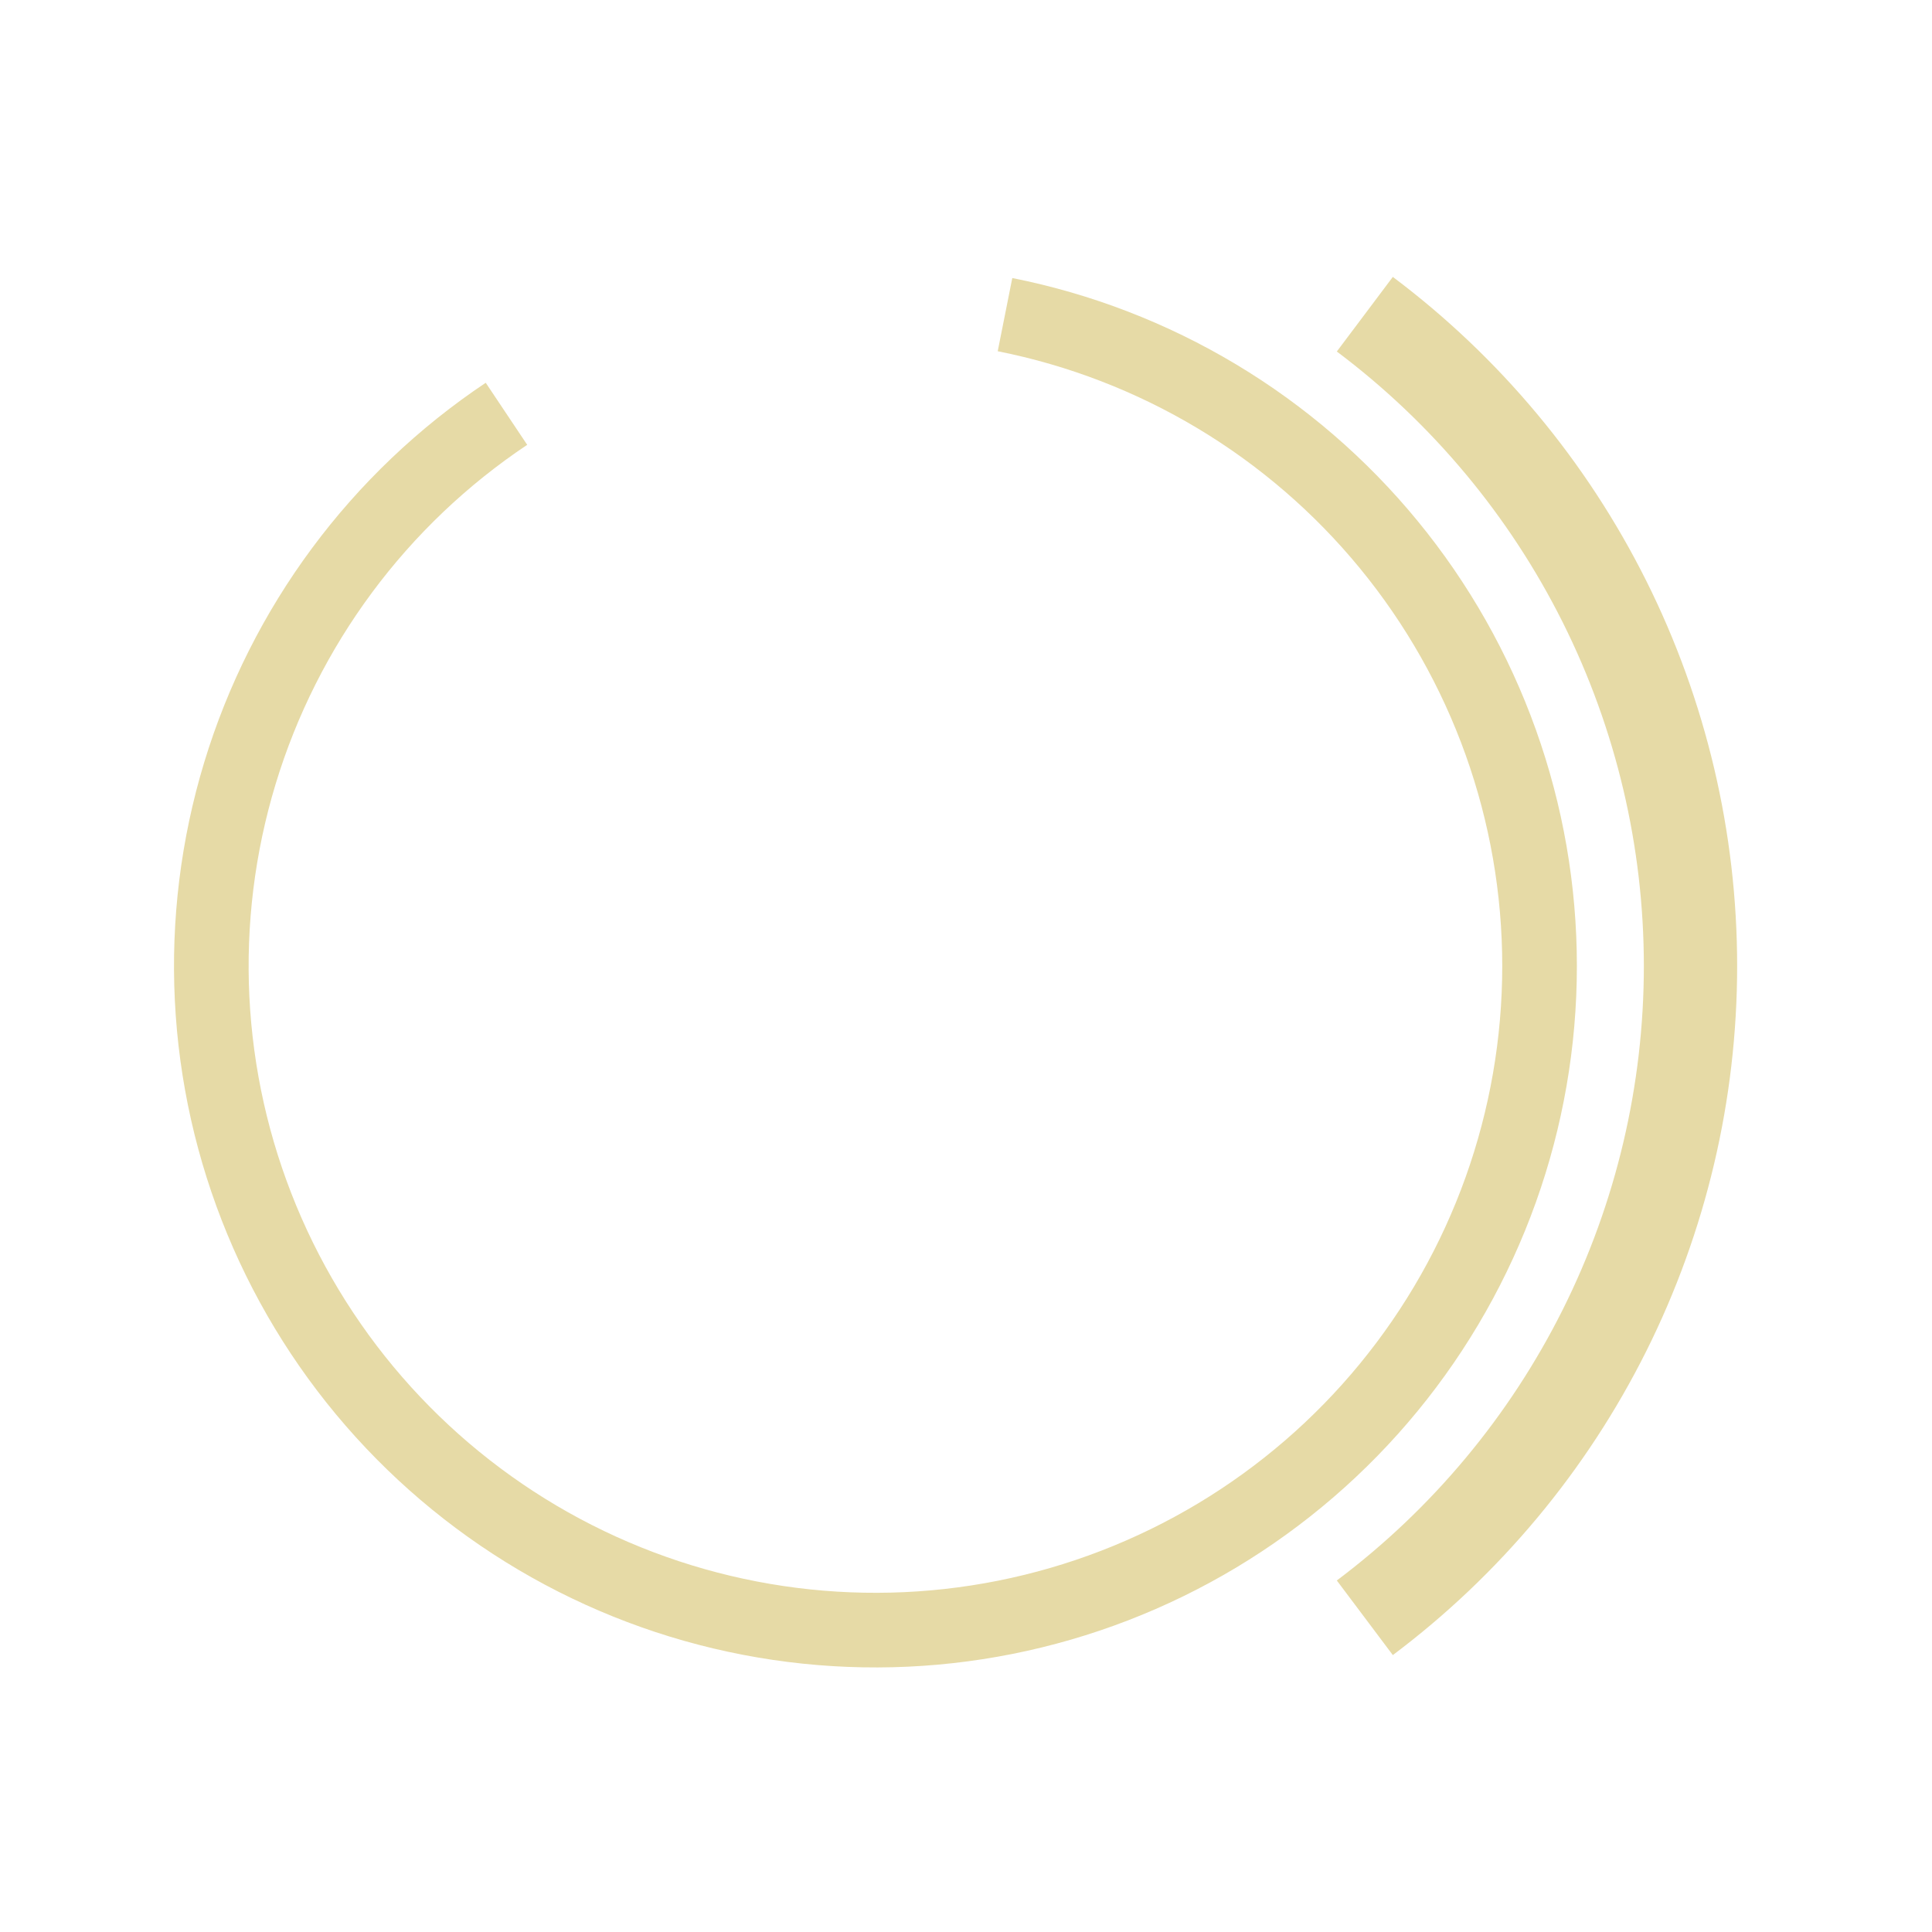
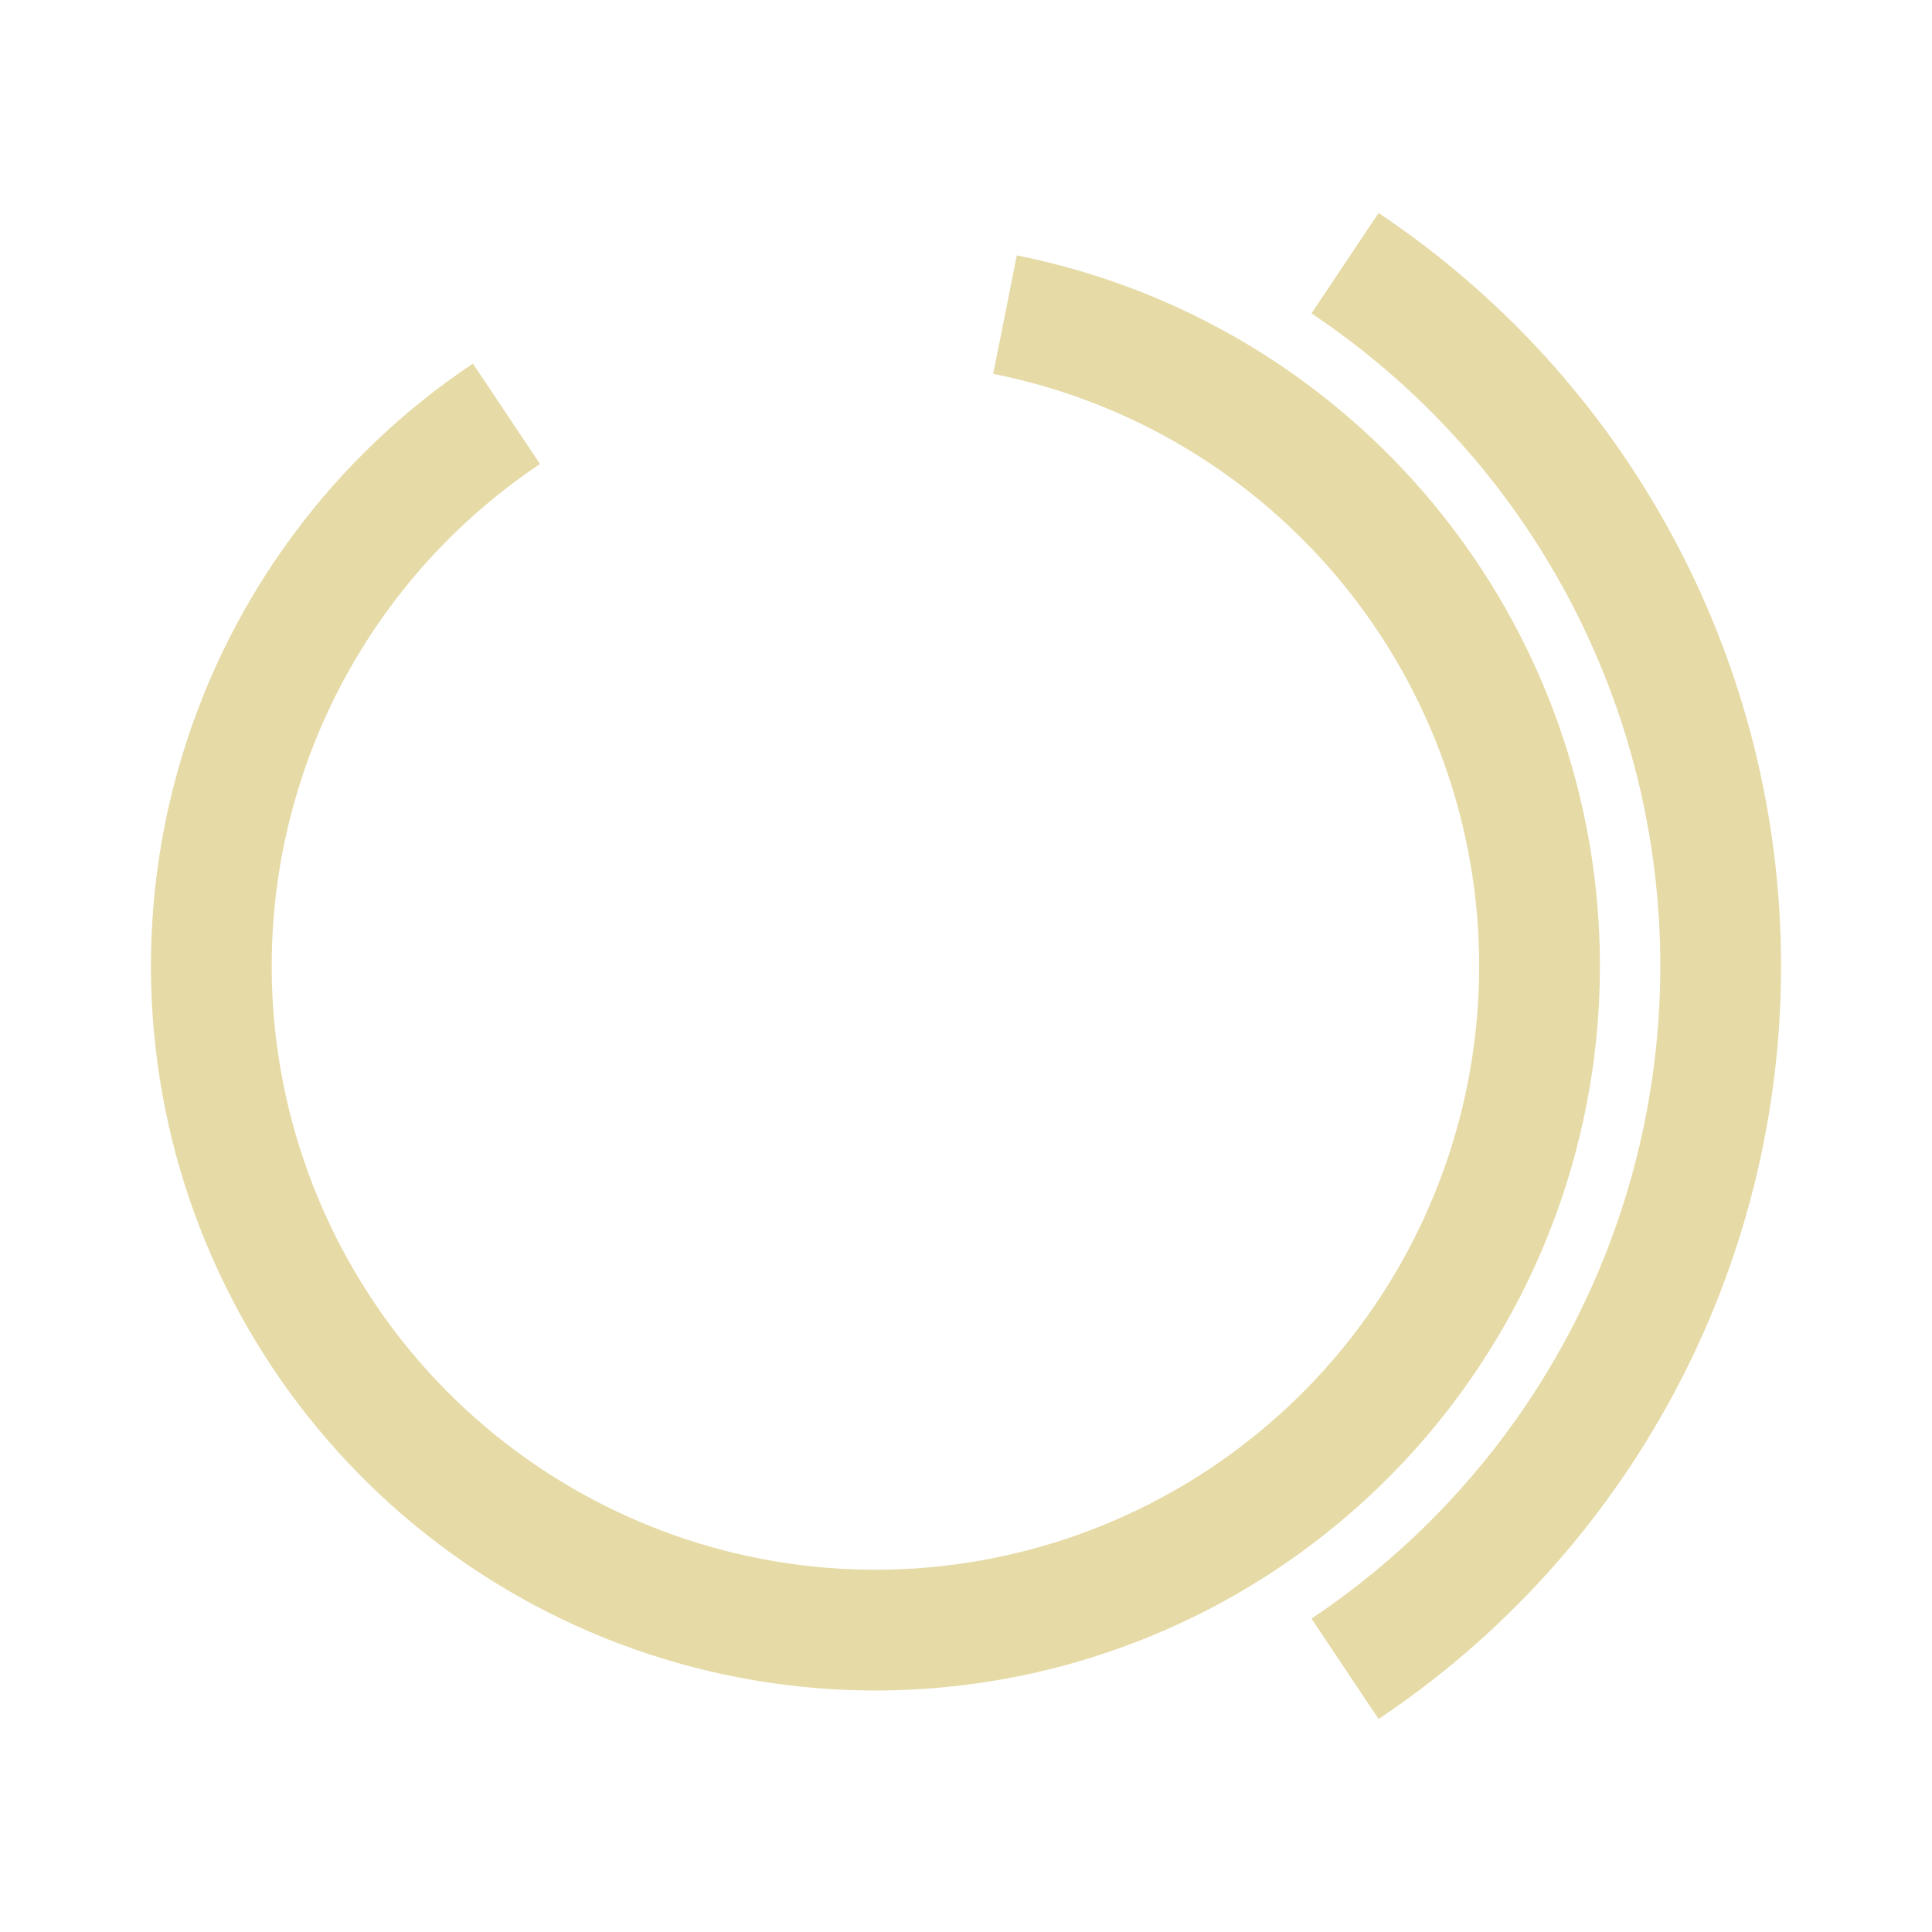
<svg xmlns="http://www.w3.org/2000/svg" width="184.32pt" height="184.32pt" viewBox="0 0 184.32 184.32" version="1.1">
  <defs>
    <style type="text/css">*{stroke-linejoin: round; stroke-linecap: butt}</style>
  </defs>
  <g id="figure_1">
    <g id="patch_1">
      <path d="M 0 184.32  L 184.32 184.32  L 184.32 0  L 0 0  L 0 184.32  z " style="fill: none" />
    </g>
    <g id="axes_1">
      <g id="patch_2">
-         <path d="M 48.319 39.478  C 42.27 43.52 36.962 48.573 32.629 54.416  C 28.295 60.26 25 66.806 22.888 73.768  C 20.776 80.729 19.879 88.003 20.236 95.269  C 20.593 102.535 22.199 109.686 24.983 116.407  C 27.767 123.128 31.688 129.32 36.573 134.71  C 41.459 140.1 47.236 144.609 53.652 148.039  C 60.068 151.468 67.027 153.767 74.223 154.834  C 81.419 155.902 88.746 155.722 95.881 154.303  C 103.016 152.883 109.854 150.246 116.094 146.506  C 122.333 142.766 127.883 137.979 132.498 132.355  C 137.113 126.732 140.725 120.355 143.176 113.505  C 145.627 106.656 146.88 99.435 146.88 92.16  C 146.88 84.885 145.627 77.664 143.176 70.815  C 140.725 63.965 137.113 57.588 132.498 51.965  C 127.883 46.341 122.333 41.554 116.094 37.814  C 109.854 34.074 103.016 31.437 95.881 30.017  " clip-path="url(#pcad254202d)" style="fill: none; stroke: #e6daa6; stroke-width: 7.12; stroke-linejoin: miter" />
+         <path d="M 48.319 39.478  C 42.27 43.52 36.962 48.573 32.629 54.416  C 28.295 60.26 25 66.806 22.888 73.768  C 20.776 80.729 19.879 88.003 20.236 95.269  C 20.593 102.535 22.199 109.686 24.983 116.407  C 27.767 123.128 31.688 129.32 36.573 134.71  C 41.459 140.1 47.236 144.609 53.652 148.039  C 60.068 151.468 67.027 153.767 74.223 154.834  C 81.419 155.902 88.746 155.722 95.881 154.303  C 103.016 152.883 109.854 150.246 116.094 146.506  C 122.333 142.766 127.883 137.979 132.498 132.355  C 137.113 126.732 140.725 120.355 143.176 113.505  C 145.627 106.656 146.88 99.435 146.88 92.16  C 146.88 84.885 145.627 77.664 143.176 70.815  C 140.725 63.965 137.113 57.588 132.498 51.965  C 127.883 46.341 122.333 41.554 116.094 37.814  C 109.854 34.074 103.016 31.437 95.881 30.017  " clip-path="url(#p678f6ad400)" style="fill: none; stroke: #e6daa6; stroke-width: 11.52; stroke-linejoin: miter" />
      </g>
      <g id="patch_3">
-         <path d="M 130.209 154.343  C 139.856 147.1 147.687 137.709 153.08 126.917  C 158.472 116.125 161.28 104.224 161.28 92.16  C 161.28 80.096 158.472 68.195 153.08 57.403  C 147.687 46.611 139.856 37.22 130.209 29.977  " clip-path="url(#pcad254202d)" style="fill: none; stroke: #e6daa6; stroke-width: 8.9; stroke-linejoin: miter" />
+         <path d="M 128.321 159.21  C 139.347 151.843 148.387 141.868 154.638 130.173  C 160.889 118.479 164.16 105.421 164.16 92.16  C 164.16 78.899 160.889 65.841 154.638 54.147  C 148.387 42.452 139.347 32.477 128.321 25.11  " clip-path="url(#p678f6ad400)" style="fill: none; stroke: #e6daa6; stroke-width: 11.52; stroke-linejoin: miter" />
      </g>
    </g>
  </g>
  <defs>
-     <clipPath id="pcad254202d">
+     <clipPath id="p678f6ad400">
      <rect x="0" y="0" width="184.32" height="184.32" />
    </clipPath>
  </defs>
</svg>
